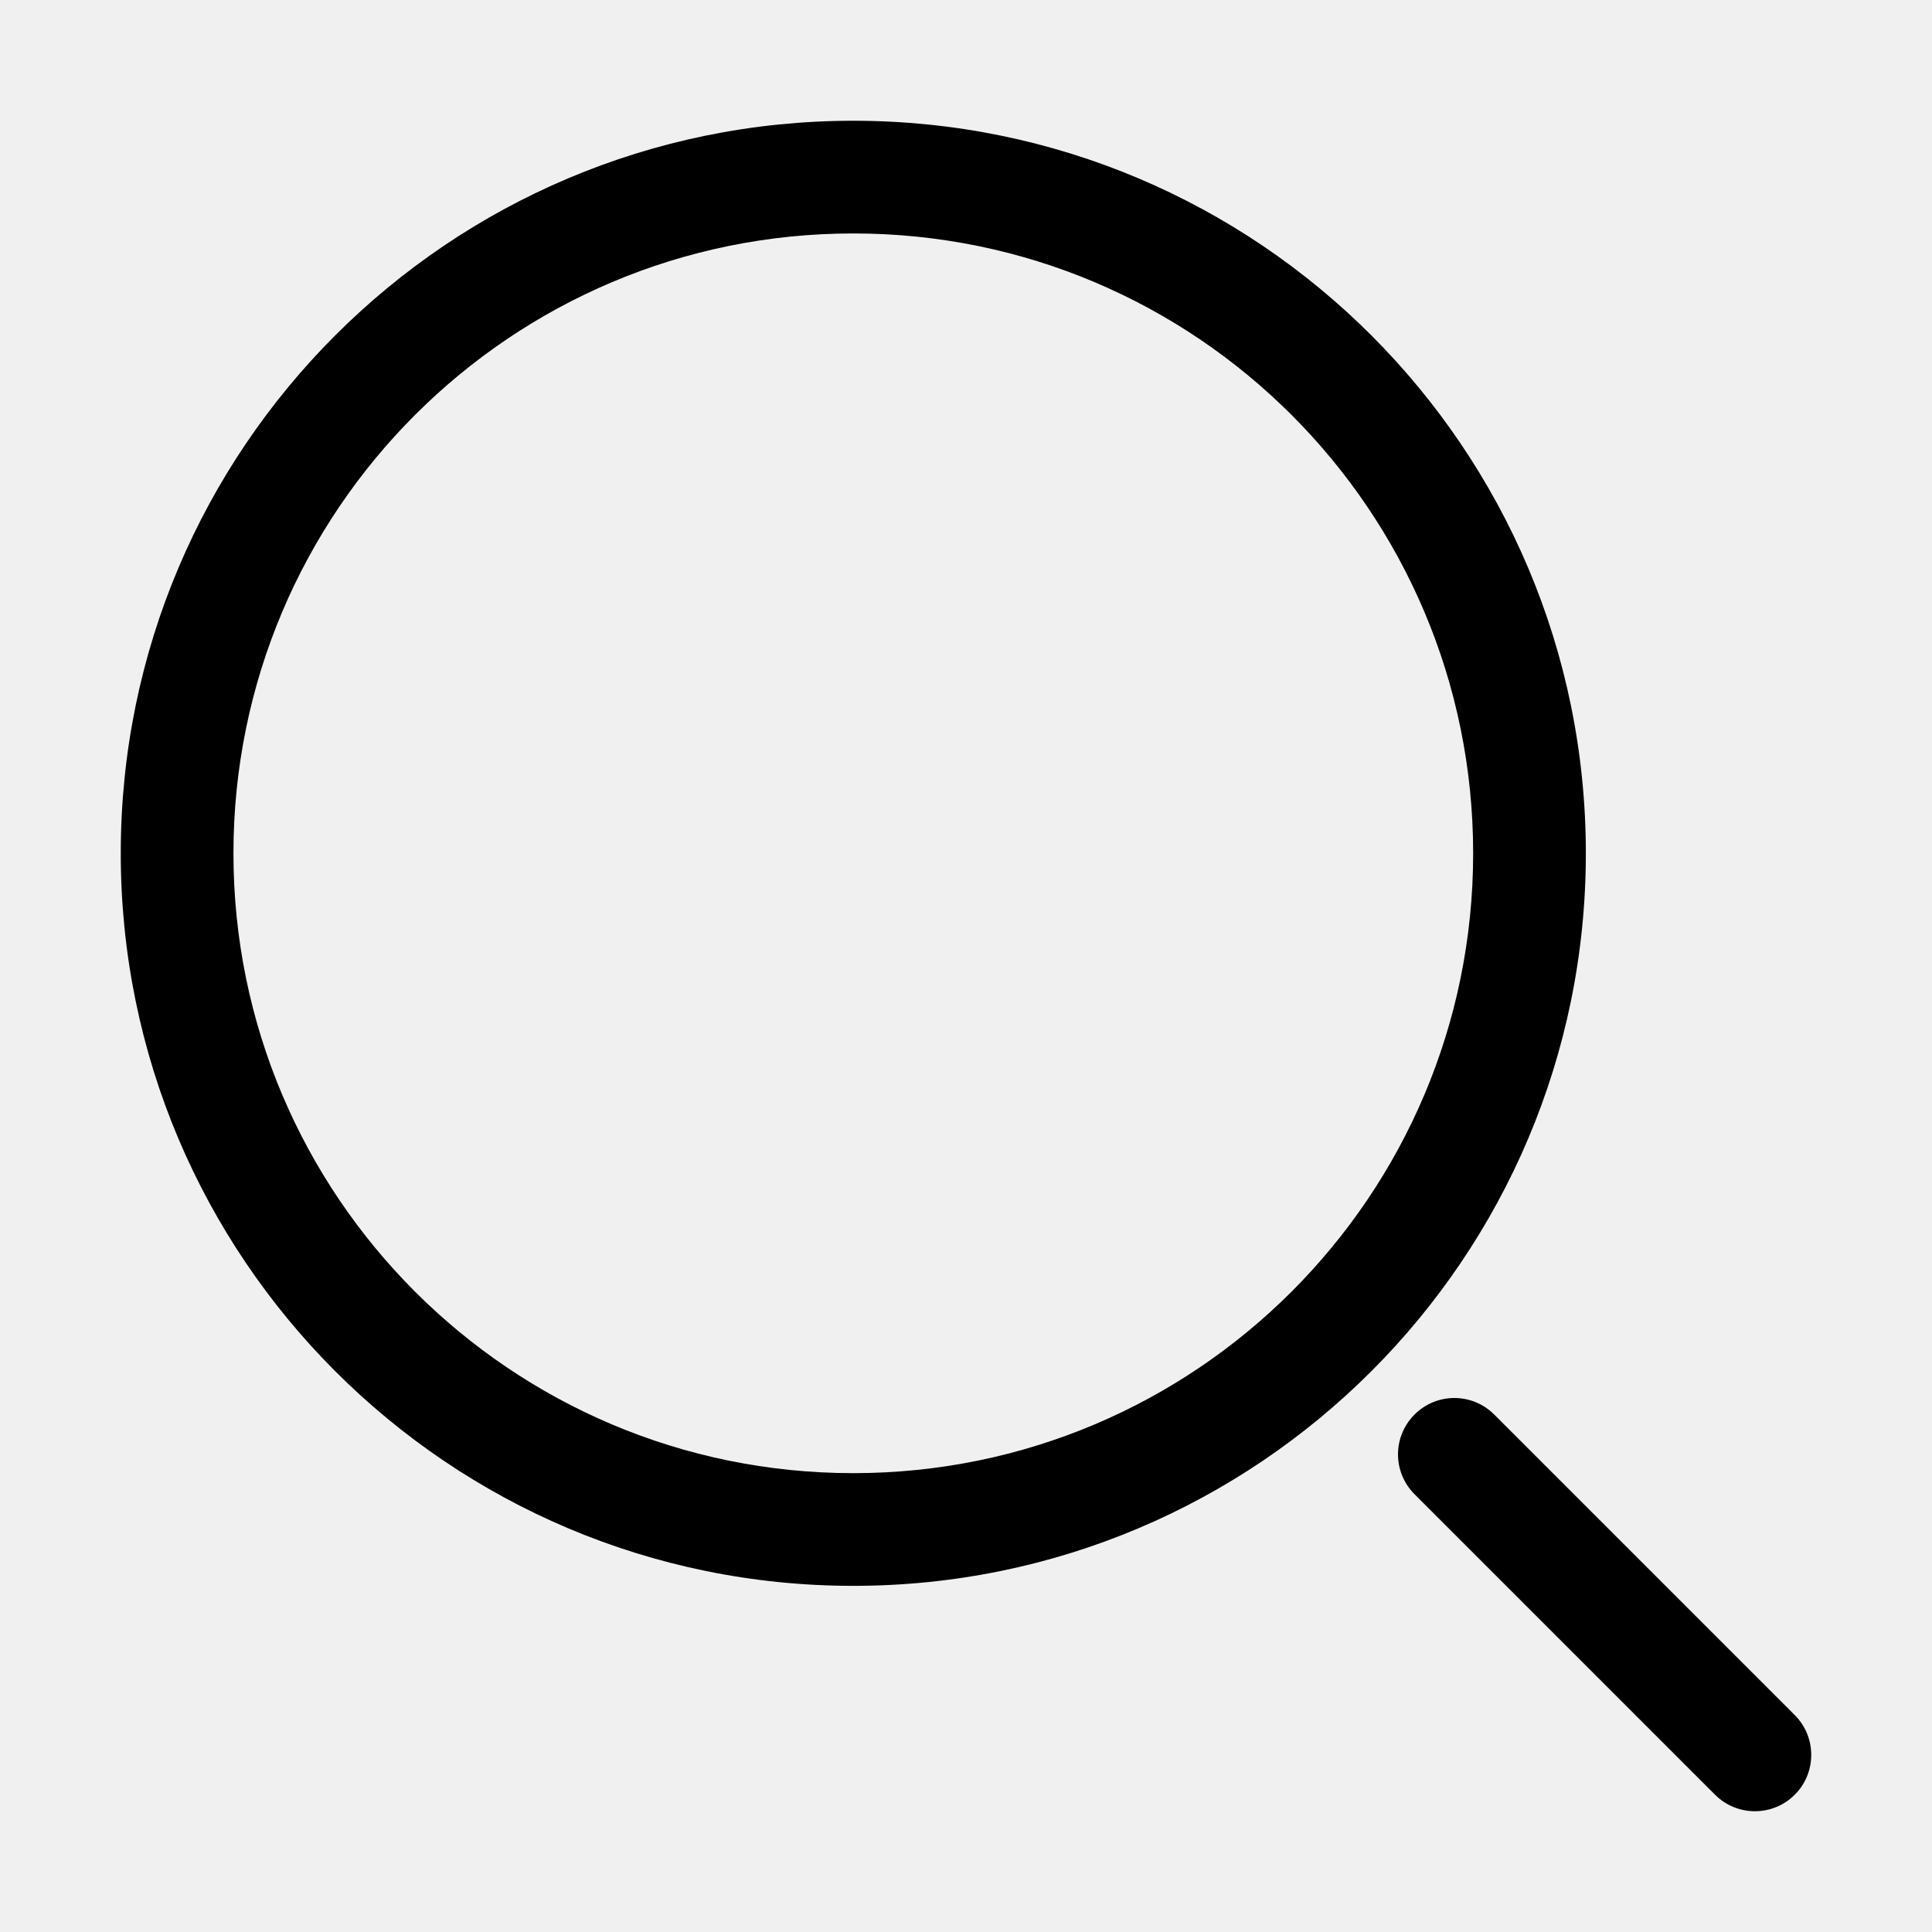
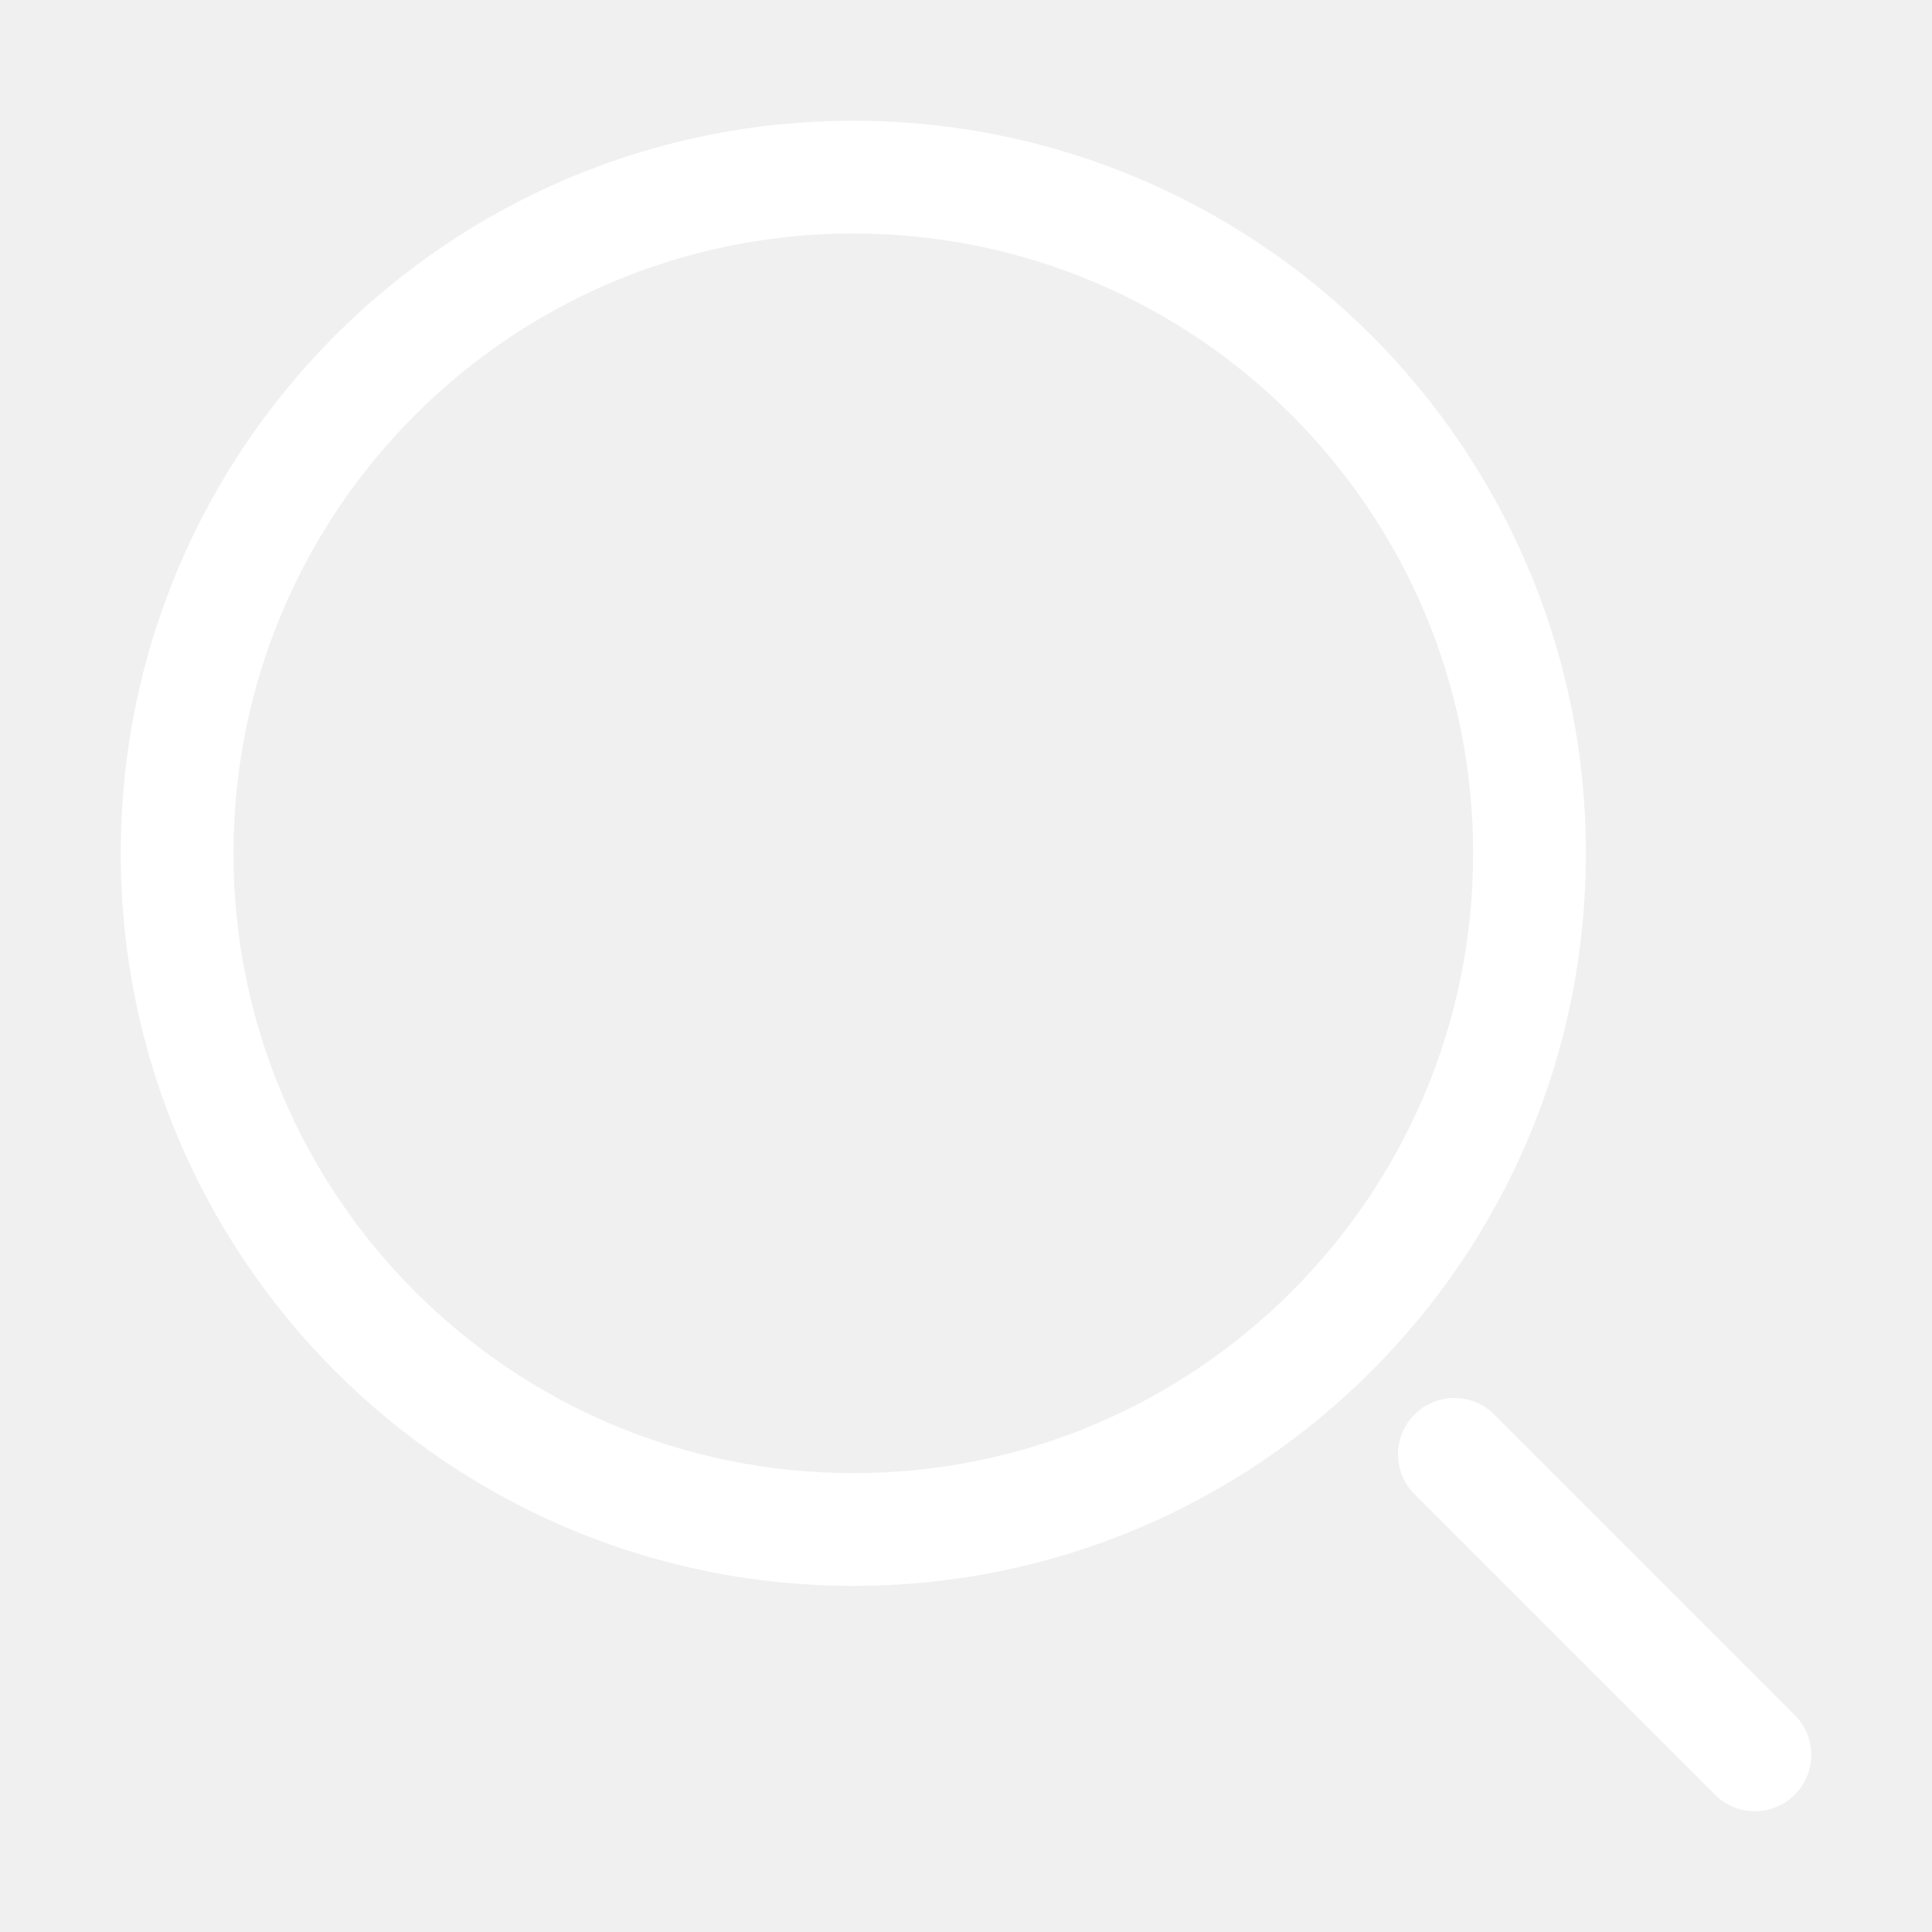
- <svg xmlns="http://www.w3.org/2000/svg" width="24" height="24" viewBox="0 0 24 24" fill="none">
-   <path fill-rule="evenodd" clip-rule="evenodd" d="M10.6 1.5C5.574 1.5 1.5 5.574 1.5 10.6C1.5 15.626 5.574 19.7 10.6 19.7C15.626 19.7 19.7 15.626 19.7 10.6C19.7 5.574 15.626 1.5 10.6 1.5ZM2.9 10.6C2.9 6.347 6.347 2.9 10.6 2.9C14.853 2.9 18.3 6.347 18.3 10.6C18.3 14.853 14.853 18.3 10.6 18.3C6.347 18.3 2.9 14.853 2.9 10.6Z" fill="black" />
-   <path d="M18.562 17.572C18.288 17.298 17.845 17.298 17.572 17.572C17.298 17.845 17.298 18.288 17.572 18.562L21.305 22.295C21.578 22.568 22.022 22.568 22.295 22.295C22.568 22.022 22.568 21.578 22.295 21.305L18.562 17.572Z" fill="black" />
+ <svg xmlns="http://www.w3.org/2000/svg" width="20" height="20" viewBox="0 0 20 20" fill="none">
+   <path fill-rule="evenodd" clip-rule="evenodd" d="M8.833 1.25C4.645 1.25 1.25 4.645 1.25 8.833C1.25 13.021 4.645 16.417 8.833 16.417C13.021 16.417 16.417 13.021 16.417 8.833C16.417 4.645 13.021 1.25 8.833 1.25ZM2.417 8.833C2.417 5.29 5.29 2.417 8.833 2.417C12.377 2.417 15.25 5.29 15.25 8.833C15.25 12.377 12.377 15.25 8.833 15.25C5.29 15.25 2.417 12.377 2.417 8.833Z" fill="white" />
+   <path d="M15.468 14.643C15.24 14.415 14.871 14.415 14.643 14.643C14.415 14.871 14.415 15.24 14.643 15.468L17.754 18.579C17.982 18.807 18.351 18.807 18.579 18.579C18.807 18.351 18.807 17.982 18.579 17.754L15.468 14.643Z" fill="white" />
</svg>
